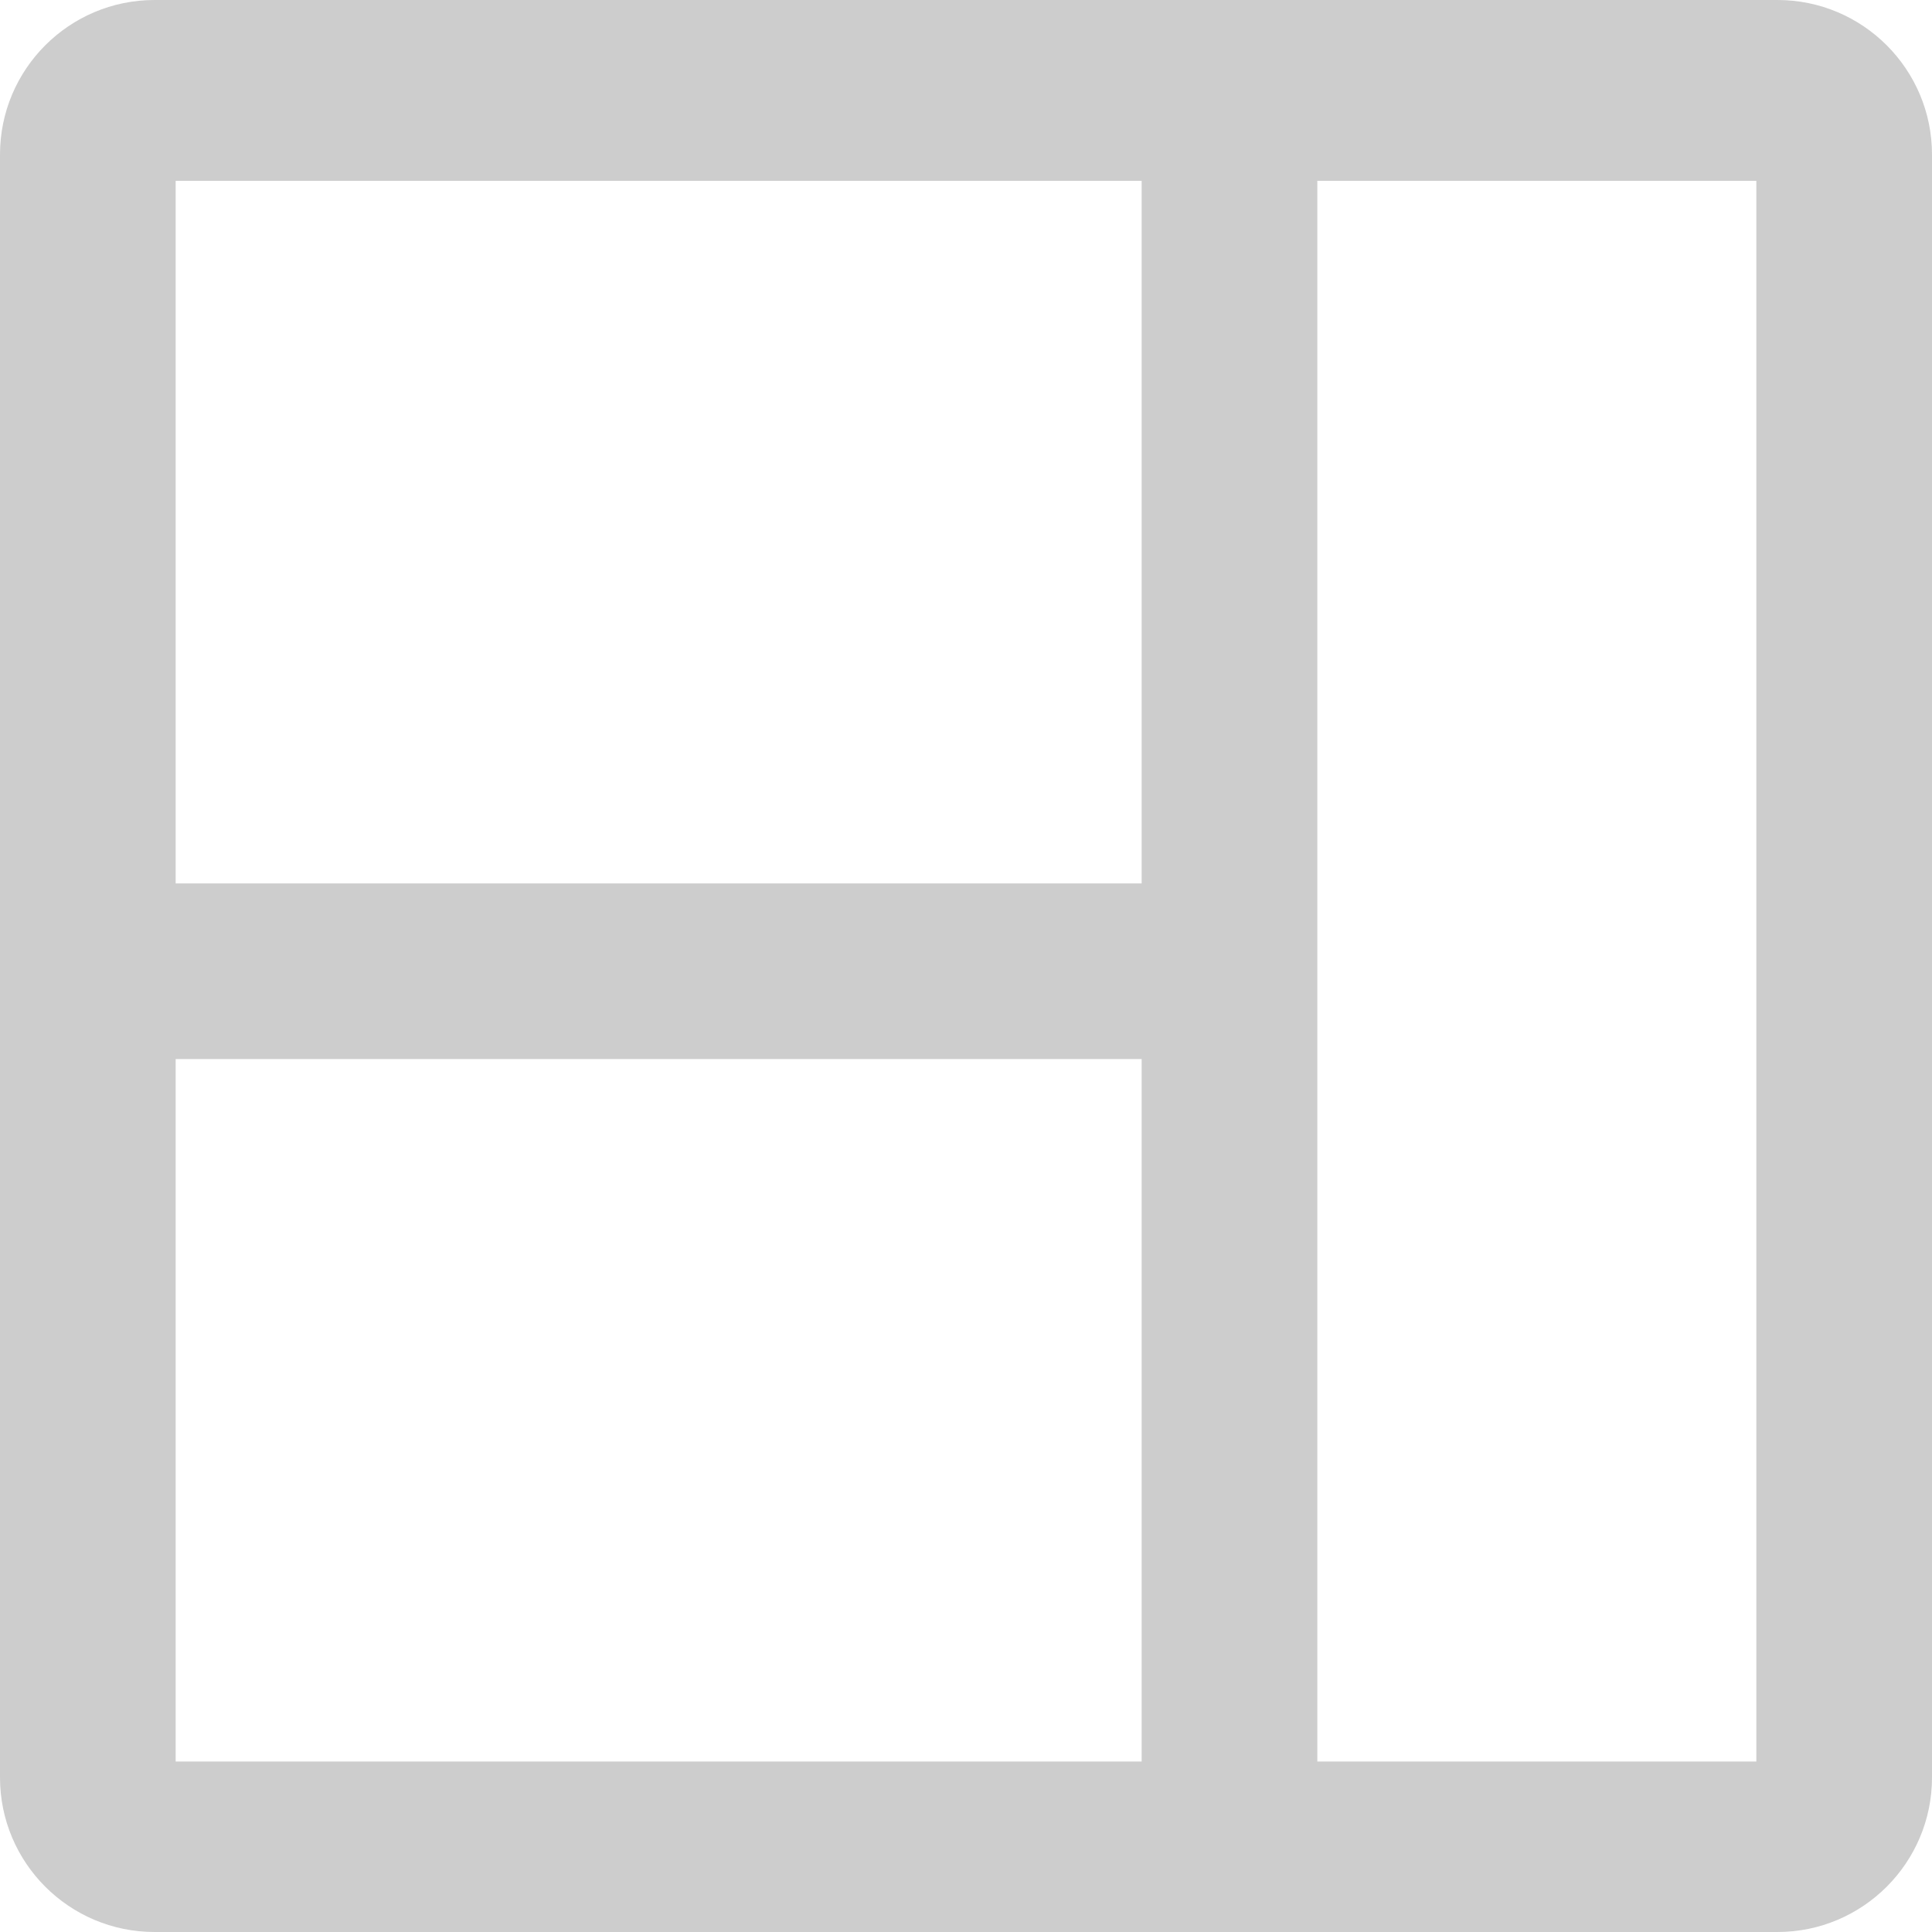
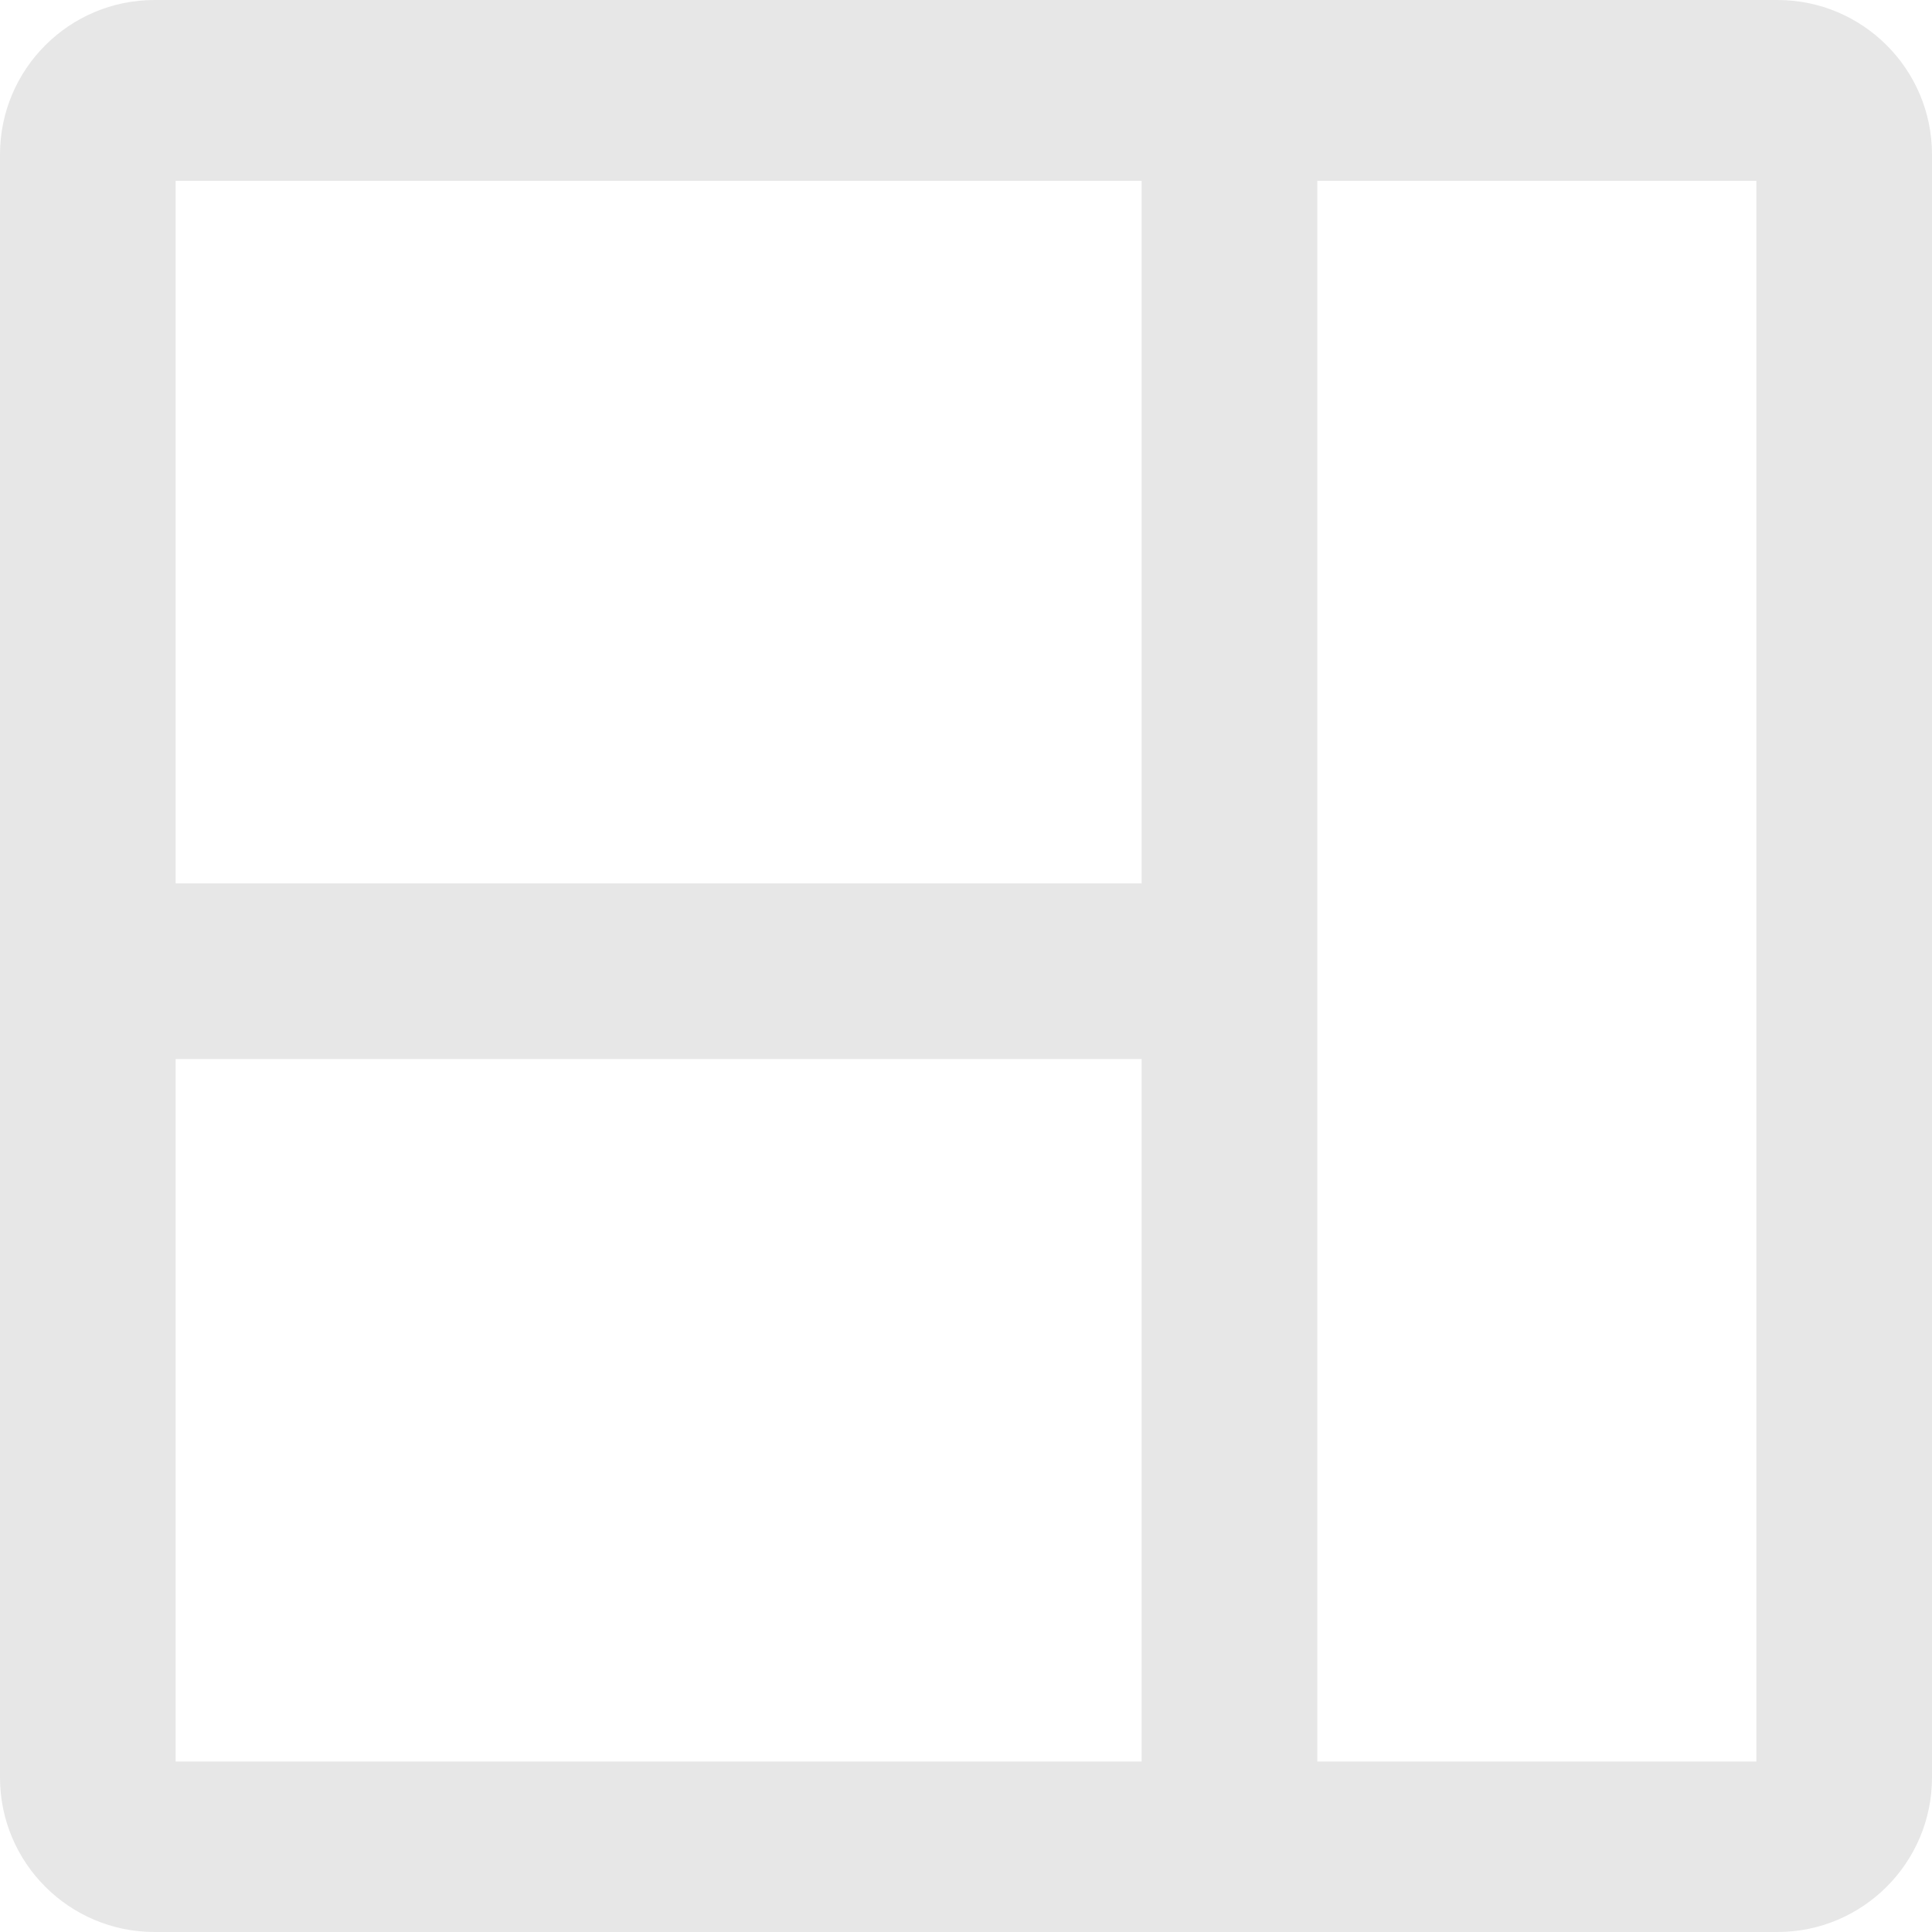
<svg xmlns="http://www.w3.org/2000/svg" width="25" height="25" viewBox="0 0 25 25" fill="none">
-   <path d="M22.727 0H2.273H2C0.895 0 0 0.896 0 2C0 2.18 0 2.307 0 2.34V22.794V23C0 24.105 0.896 25 2 25C2.144 25 2.244 25 2.273 25H22.727C22.756 25 22.856 25 23 25C24.104 25 25 24.104 25 23C25 22.893 25 22.819 25 22.794V2.34C25 2.307 25 2.18 25 2C25 0.896 24.104 0 23 0C22.856 0 22.756 0 22.727 0ZM14.773 22.794H2.273V13.704H14.773V22.794ZM14.773 11.431H2.273V2.34L14.773 2.34V11.431ZM22.727 22.794H17.046V2.34H22.727V22.794Z" fill="#CDCDCD" />
+   <path d="M22.727 0H2.273H2C0.895 0 0 0.896 0 2C0 2.18 0 2.307 0 2.34V22.794V23C0 24.105 0.896 25 2 25C2.144 25 2.244 25 2.273 25H22.727C22.756 25 22.856 25 23 25C24.104 25 25 24.104 25 23C25 22.893 25 22.819 25 22.794V2.34C25 2.307 25 2.18 25 2C25 0.896 24.104 0 23 0C22.856 0 22.756 0 22.727 0ZM14.773 22.794H2.273V13.704H14.773V22.794ZM14.773 11.431H2.273V2.34L14.773 2.34V11.431ZM22.727 22.794H17.046V2.34H22.727V22.794Z" fill="#E7E7E7" />
</svg>
